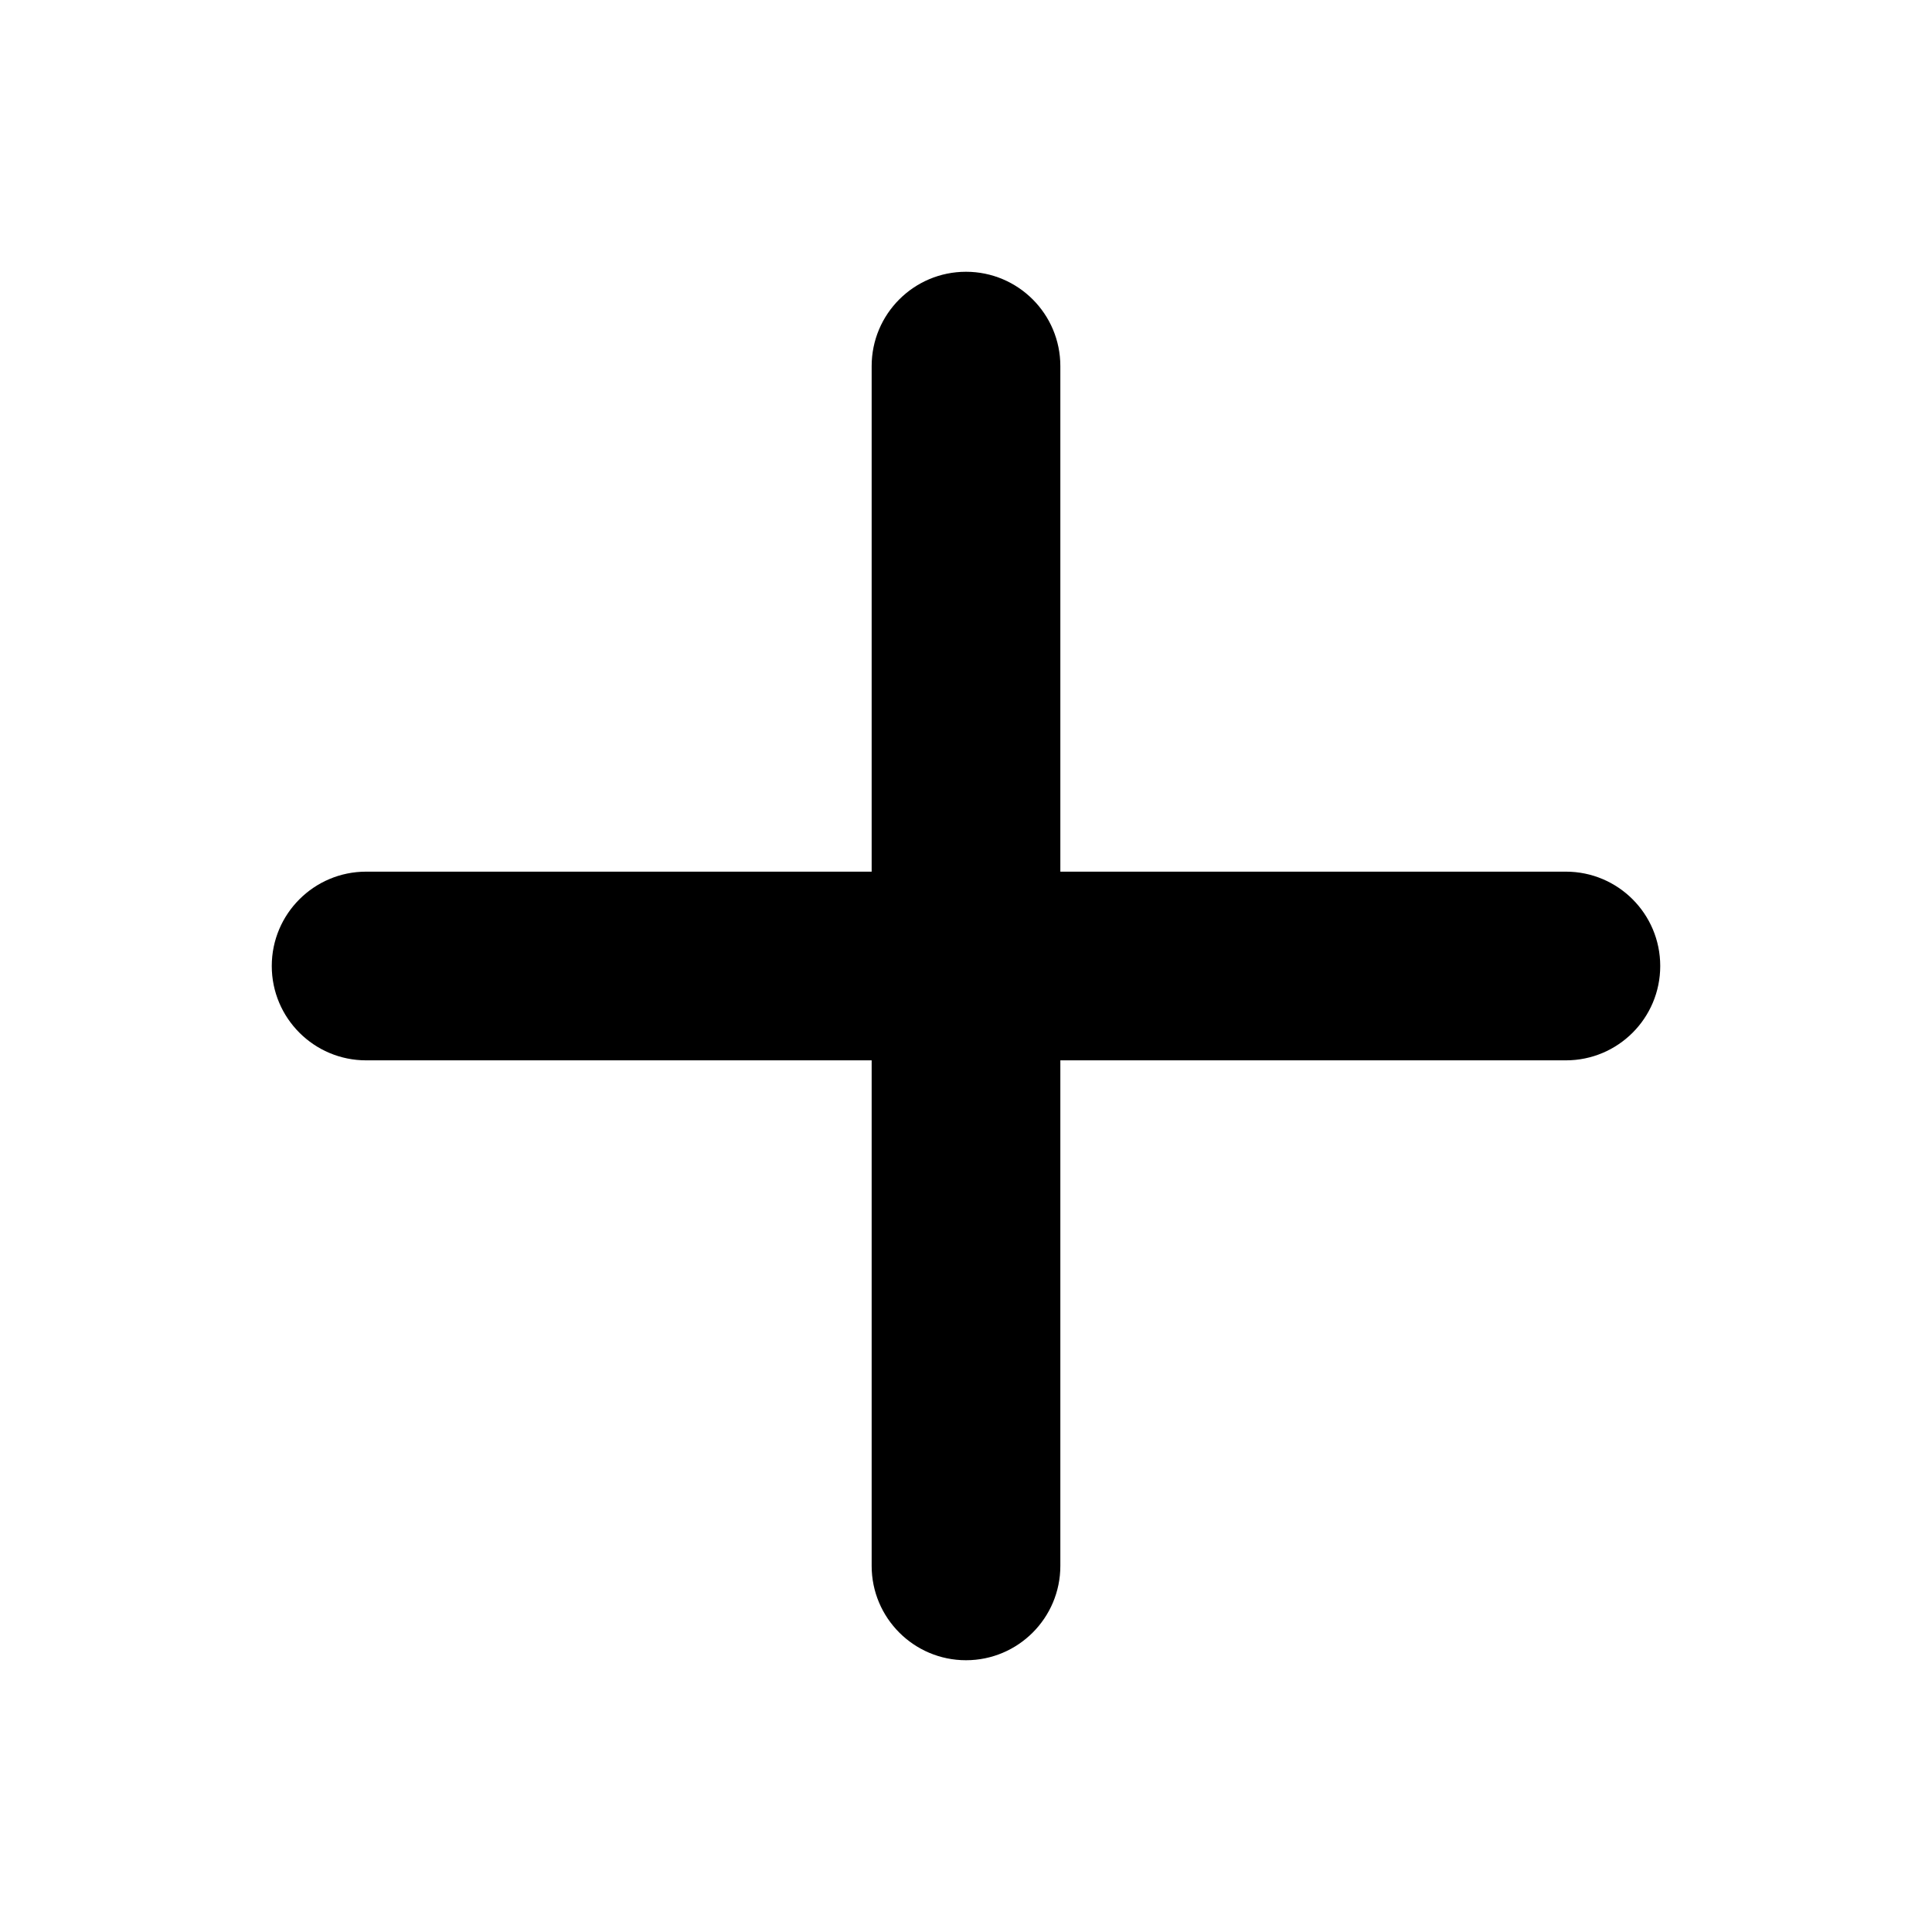
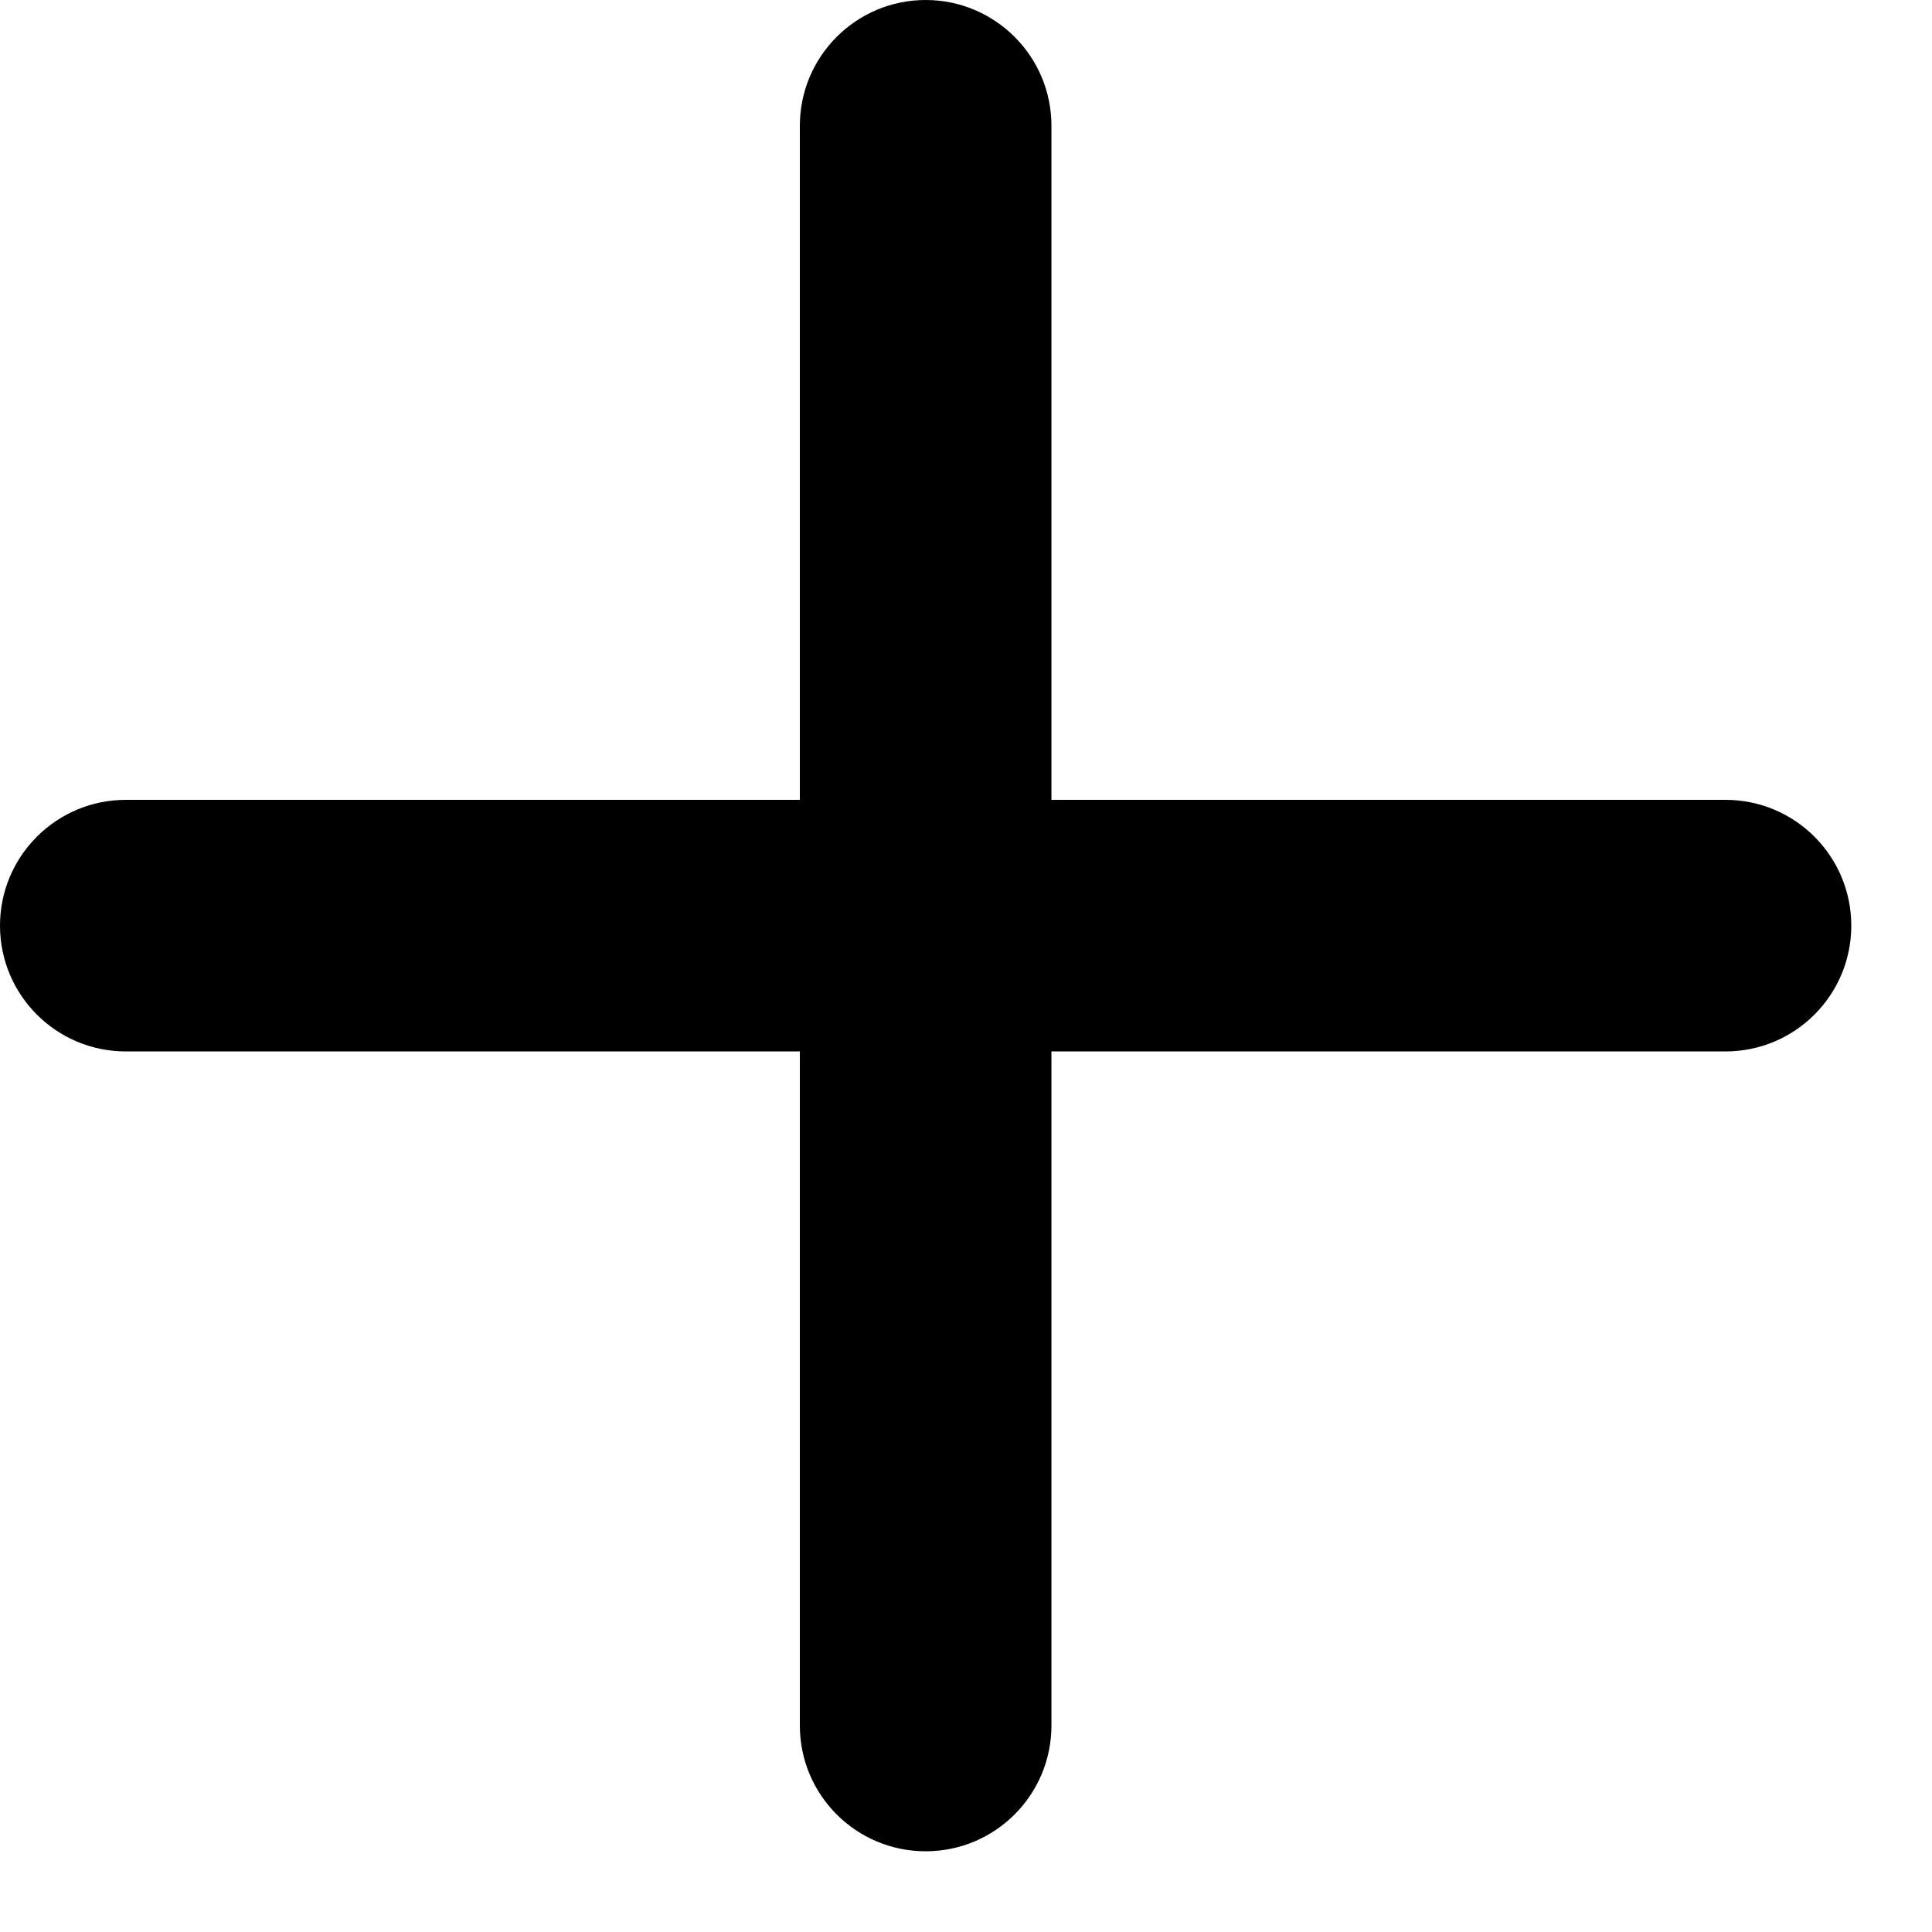
- <svg xmlns="http://www.w3.org/2000/svg" width="24" height="24" viewBox="0 0 24 24" fill="none">
-   <path d="M12 20.624C11.353 20.624 10.828 20.099 10.828 19.452V4.548C10.828 3.9 11.353 3.376 12 3.376C12.647 3.376 13.172 3.9 13.172 4.548V19.452C13.172 20.099 12.647 20.624 12 20.624Z" fill="currentColor" />
-   <path d="M19.452 13.172H4.548C3.901 13.172 3.376 12.647 3.376 12C3.376 11.353 3.901 10.828 4.548 10.828H19.452C20.1 10.828 20.624 11.353 20.624 12C20.624 12.647 20.1 13.172 19.452 13.172Z" fill="currentColor" />
+ <svg xmlns="http://www.w3.org/2000/svg" width="18" height="18" viewBox="0 0 18 18" fill="none">
+   <path d="M8.624 17.248C7.977 17.248 7.452 16.724 7.452 16.076V1.172C7.452 0.525 7.977 0 8.624 0C9.271 0 9.796 0.525 9.796 1.172V16.076C9.796 16.724 9.271 17.248 8.624 17.248Z" fill="currentColor" />
+   <path d="M16.076 9.796H1.172C0.525 9.796 0 9.271 0 8.624C0 7.977 0.525 7.452 1.172 7.452H16.076C16.724 7.452 17.248 7.977 17.248 8.624C17.248 9.271 16.724 9.796 16.076 9.796Z" fill="currentColor" />
</svg>
